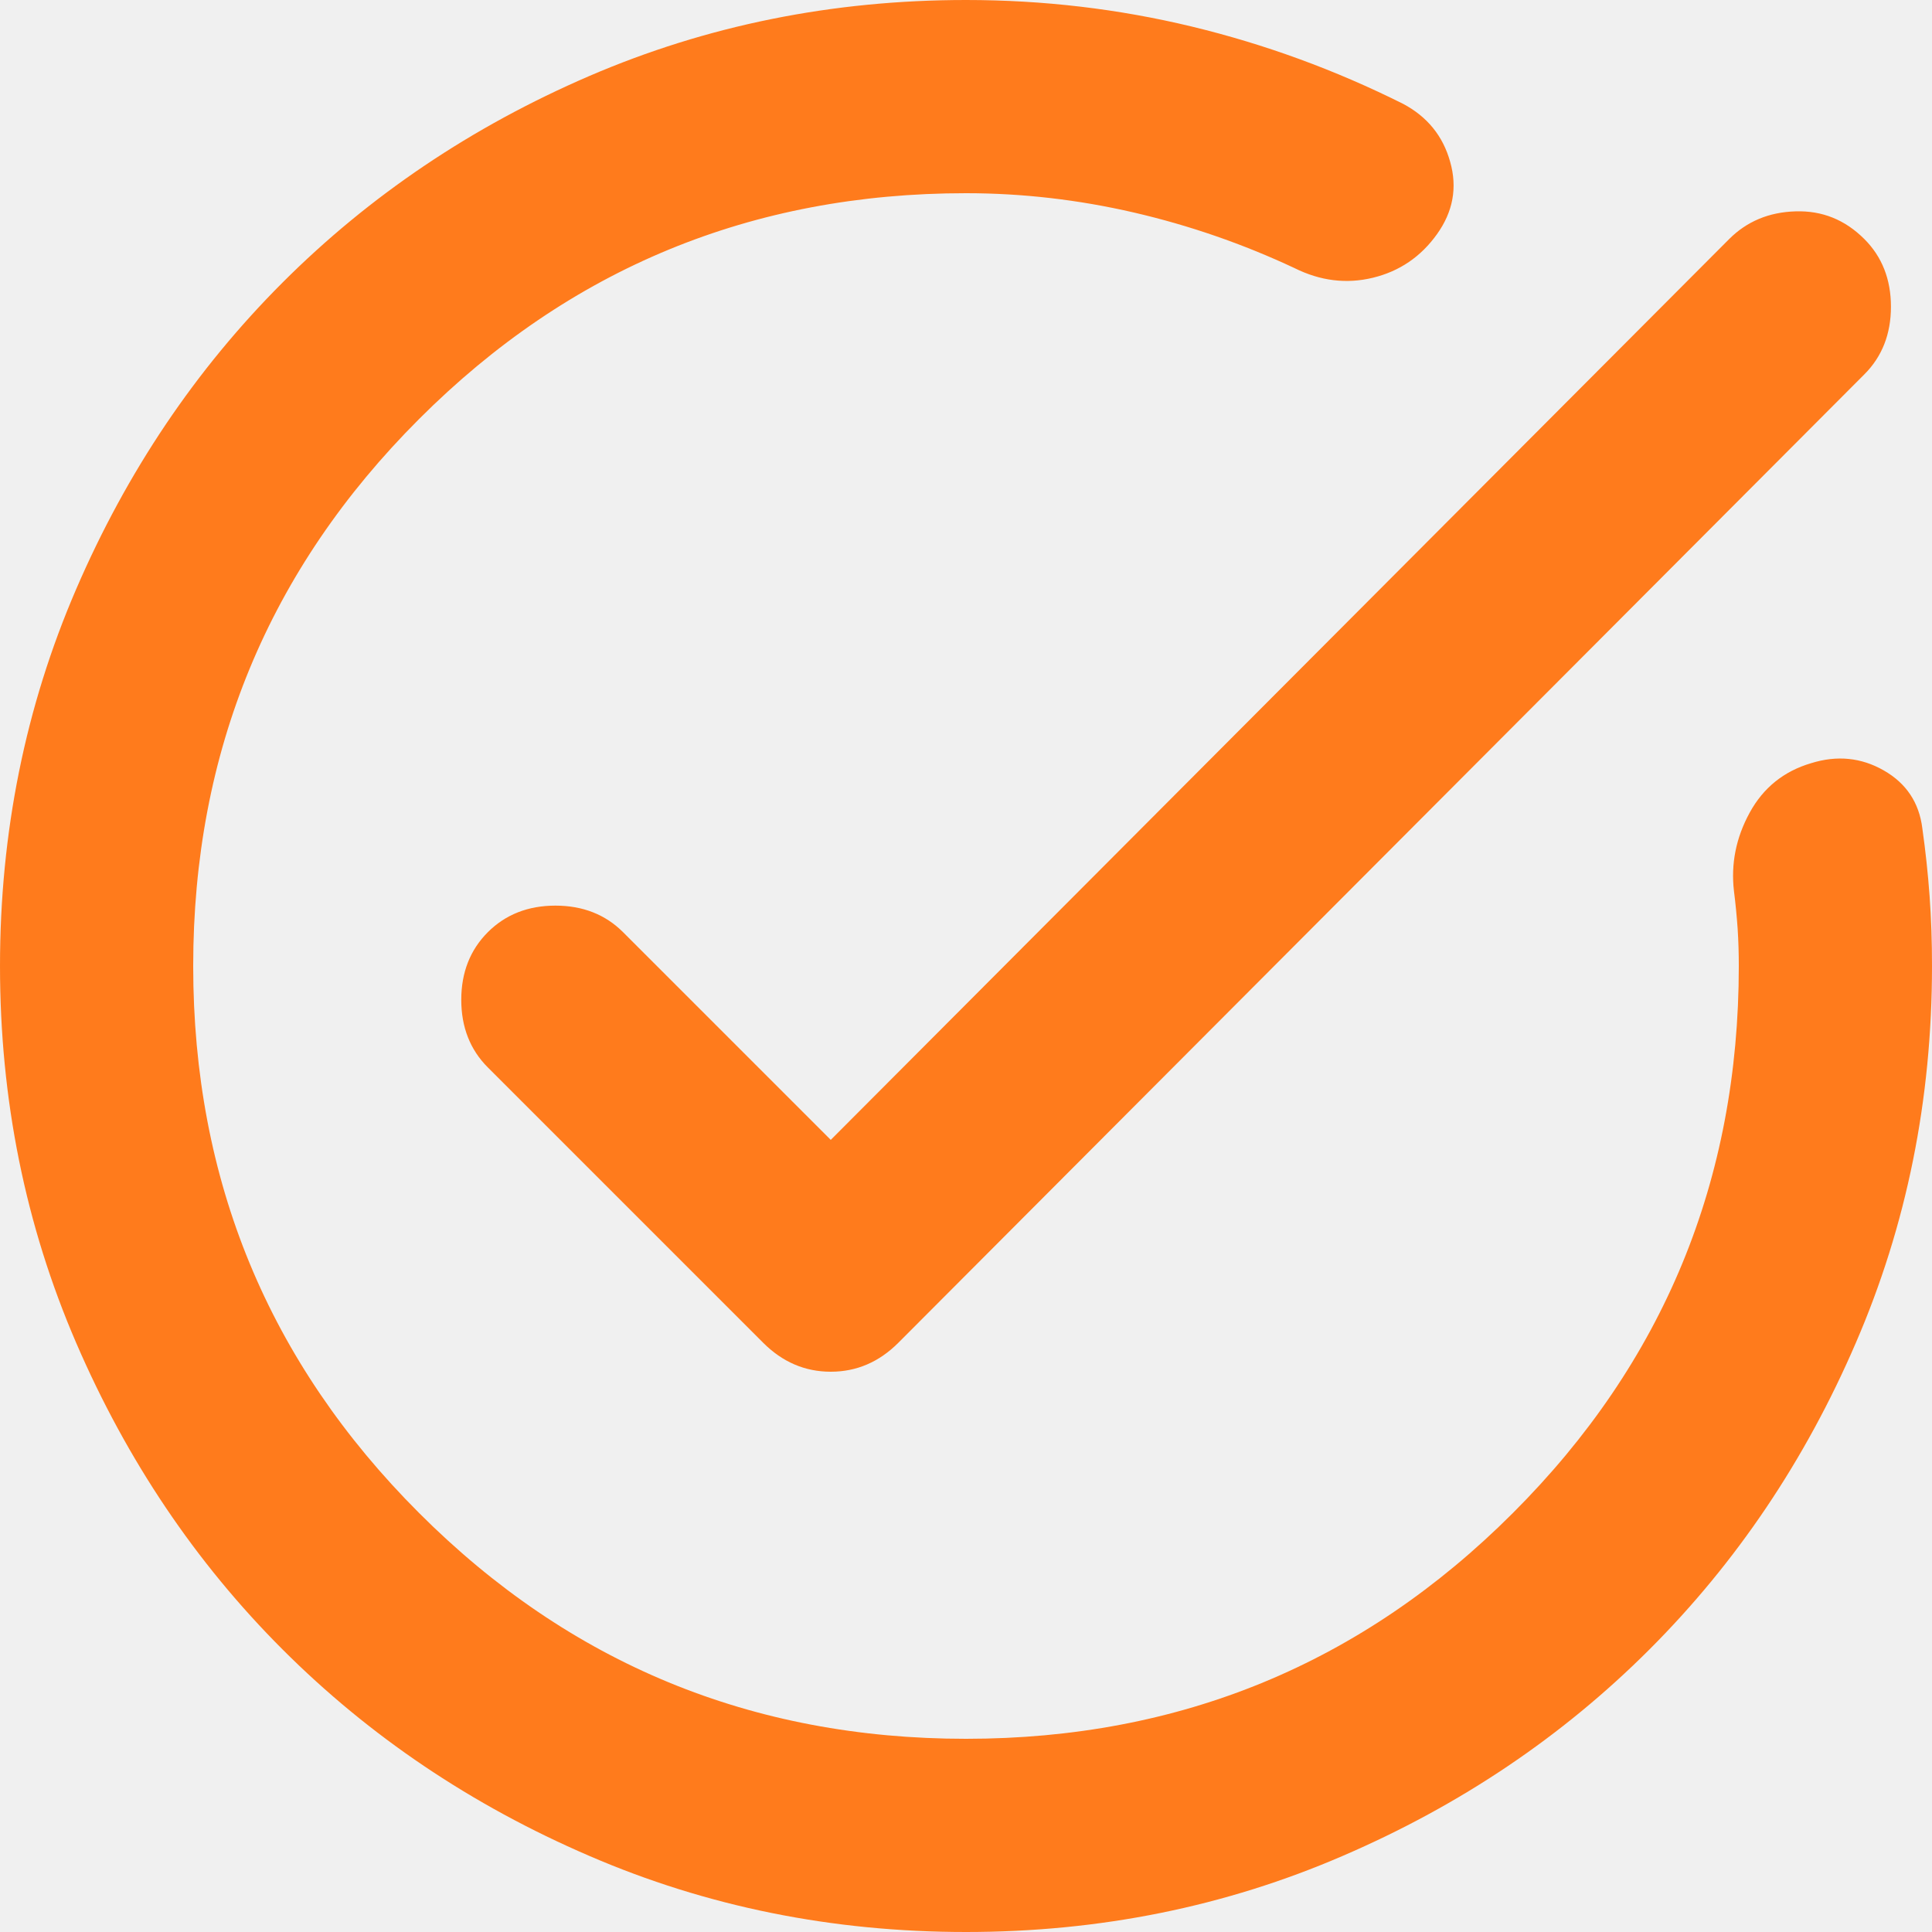
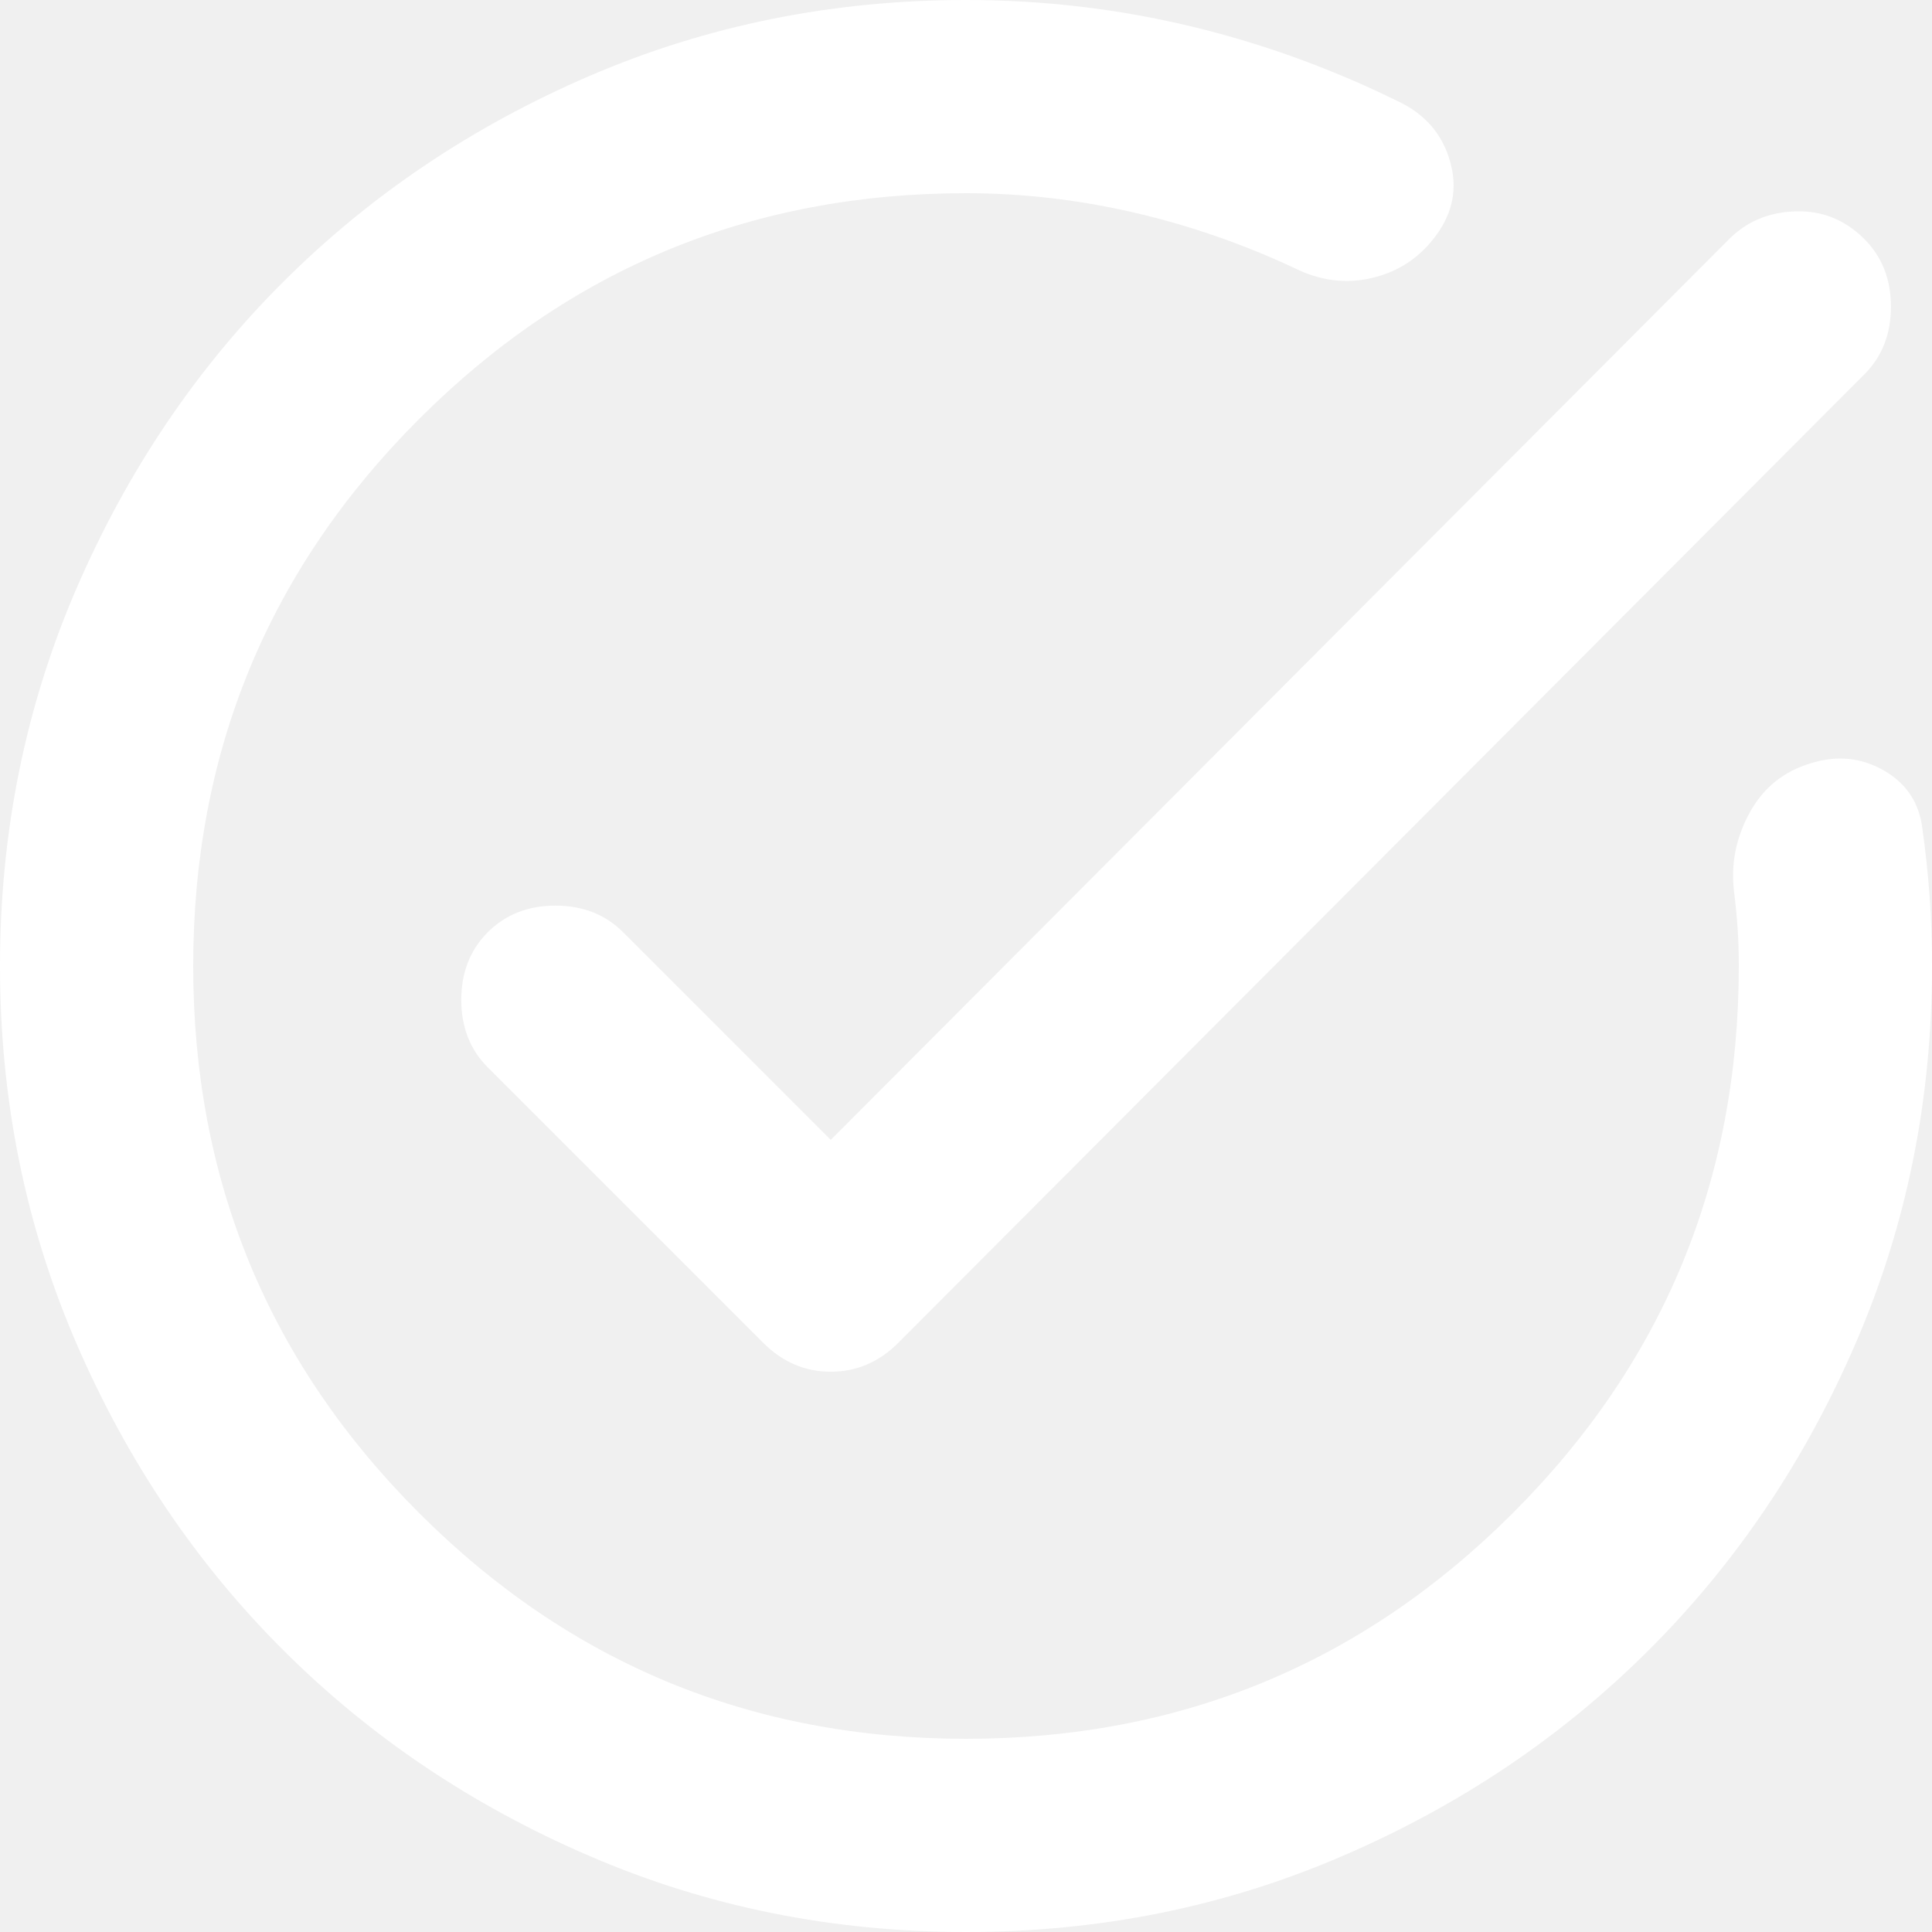
<svg xmlns="http://www.w3.org/2000/svg" width="20" height="20" viewBox="0 0 20 20" fill="none">
-   <path d="M10 20C8.617 20 7.317 19.738 6.1 19.212C4.883 18.688 3.825 17.975 2.925 17.075C2.025 16.175 1.313 15.117 0.788 13.9C0.263 12.683 3.05176e-05 11.383 3.05176e-05 10C3.05176e-05 8.617 0.263 7.317 0.788 6.1C1.313 4.883 2.025 3.825 2.925 2.925C3.825 2.025 4.883 1.312 6.1 0.787C7.317 0.263 8.617 0 10 0C10.8 0 11.579 0.092 12.338 0.275C13.096 0.458 13.825 0.725 14.525 1.075C14.775 1.208 14.938 1.408 15.012 1.675C15.088 1.942 15.042 2.192 14.875 2.425C14.708 2.658 14.488 2.808 14.213 2.875C13.938 2.942 13.667 2.908 13.4 2.775C12.867 2.525 12.312 2.333 11.738 2.2C11.162 2.067 10.583 2 10 2C7.783 2 5.896 2.779 4.338 4.338C2.779 5.896 2 7.783 2 10C2 12.217 2.779 14.104 4.338 15.662C5.896 17.221 7.783 18 10 18C12.217 18 14.104 17.221 15.662 15.662C17.221 14.104 18 12.217 18 10C18 9.867 17.996 9.738 17.988 9.613C17.979 9.488 17.967 9.358 17.95 9.225C17.917 8.942 17.971 8.671 18.113 8.412C18.254 8.154 18.467 7.983 18.75 7.9C19.017 7.817 19.267 7.842 19.5 7.975C19.733 8.108 19.867 8.308 19.9 8.575C19.933 8.808 19.958 9.042 19.975 9.275C19.992 9.508 20 9.75 20 10C20 11.383 19.738 12.683 19.212 13.9C18.688 15.117 17.975 16.175 17.075 17.075C16.175 17.975 15.117 18.688 13.9 19.212C12.683 19.738 11.383 20 10 20ZM8.6 11.8L17.9 2.475C18.083 2.292 18.312 2.196 18.587 2.188C18.863 2.179 19.1 2.275 19.3 2.475C19.483 2.658 19.575 2.892 19.575 3.175C19.575 3.458 19.483 3.692 19.3 3.875L9.3 13.9C9.1 14.1 8.867 14.2 8.6 14.2C8.333 14.2 8.1 14.1 7.9 13.9L5.05 11.05C4.867 10.867 4.775 10.633 4.775 10.35C4.775 10.067 4.867 9.833 5.05 9.65C5.233 9.467 5.467 9.375 5.75 9.375C6.033 9.375 6.267 9.467 6.45 9.65L8.6 11.8Z" fill="#FF7B1C" />
+   <path d="M10 20C8.617 20 7.317 19.738 6.1 19.212C4.883 18.688 3.825 17.975 2.925 17.075C2.025 16.175 1.313 15.117 0.788 13.9C0.263 12.683 3.05176e-05 11.383 3.05176e-05 10C3.05176e-05 8.617 0.263 7.317 0.788 6.1C1.313 4.883 2.025 3.825 2.925 2.925C3.825 2.025 4.883 1.312 6.1 0.787C7.317 0.263 8.617 0 10 0C10.8 0 11.579 0.092 12.338 0.275C13.096 0.458 13.825 0.725 14.525 1.075C14.775 1.208 14.938 1.408 15.012 1.675C15.088 1.942 15.042 2.192 14.875 2.425C14.708 2.658 14.488 2.808 14.213 2.875C13.938 2.942 13.667 2.908 13.4 2.775C12.867 2.525 12.312 2.333 11.738 2.2C11.162 2.067 10.583 2 10 2C7.783 2 5.896 2.779 4.338 4.338C2.779 5.896 2 7.783 2 10C2 12.217 2.779 14.104 4.338 15.662C5.896 17.221 7.783 18 10 18C12.217 18 14.104 17.221 15.662 15.662C17.221 14.104 18 12.217 18 10C18 9.867 17.996 9.738 17.988 9.613C17.979 9.488 17.967 9.358 17.95 9.225C17.917 8.942 17.971 8.671 18.113 8.412C18.254 8.154 18.467 7.983 18.75 7.9C19.017 7.817 19.267 7.842 19.5 7.975C19.733 8.108 19.867 8.308 19.9 8.575C19.933 8.808 19.958 9.042 19.975 9.275C19.992 9.508 20 9.75 20 10C20 11.383 19.738 12.683 19.212 13.9C18.688 15.117 17.975 16.175 17.075 17.075C16.175 17.975 15.117 18.688 13.9 19.212C12.683 19.738 11.383 20 10 20ZM8.6 11.8L17.9 2.475C18.083 2.292 18.312 2.196 18.587 2.188C18.863 2.179 19.1 2.275 19.3 2.475C19.483 2.658 19.575 2.892 19.575 3.175C19.575 3.458 19.483 3.692 19.3 3.875L9.3 13.9C9.1 14.1 8.867 14.2 8.6 14.2C8.333 14.2 8.1 14.1 7.9 13.9L5.05 11.05C4.867 10.867 4.775 10.633 4.775 10.35C4.775 10.067 4.867 9.833 5.05 9.65C5.233 9.467 5.467 9.375 5.75 9.375C6.033 9.375 6.267 9.467 6.45 9.65L8.6 11.8Z" fill="#FFFFFF" />
</svg>
